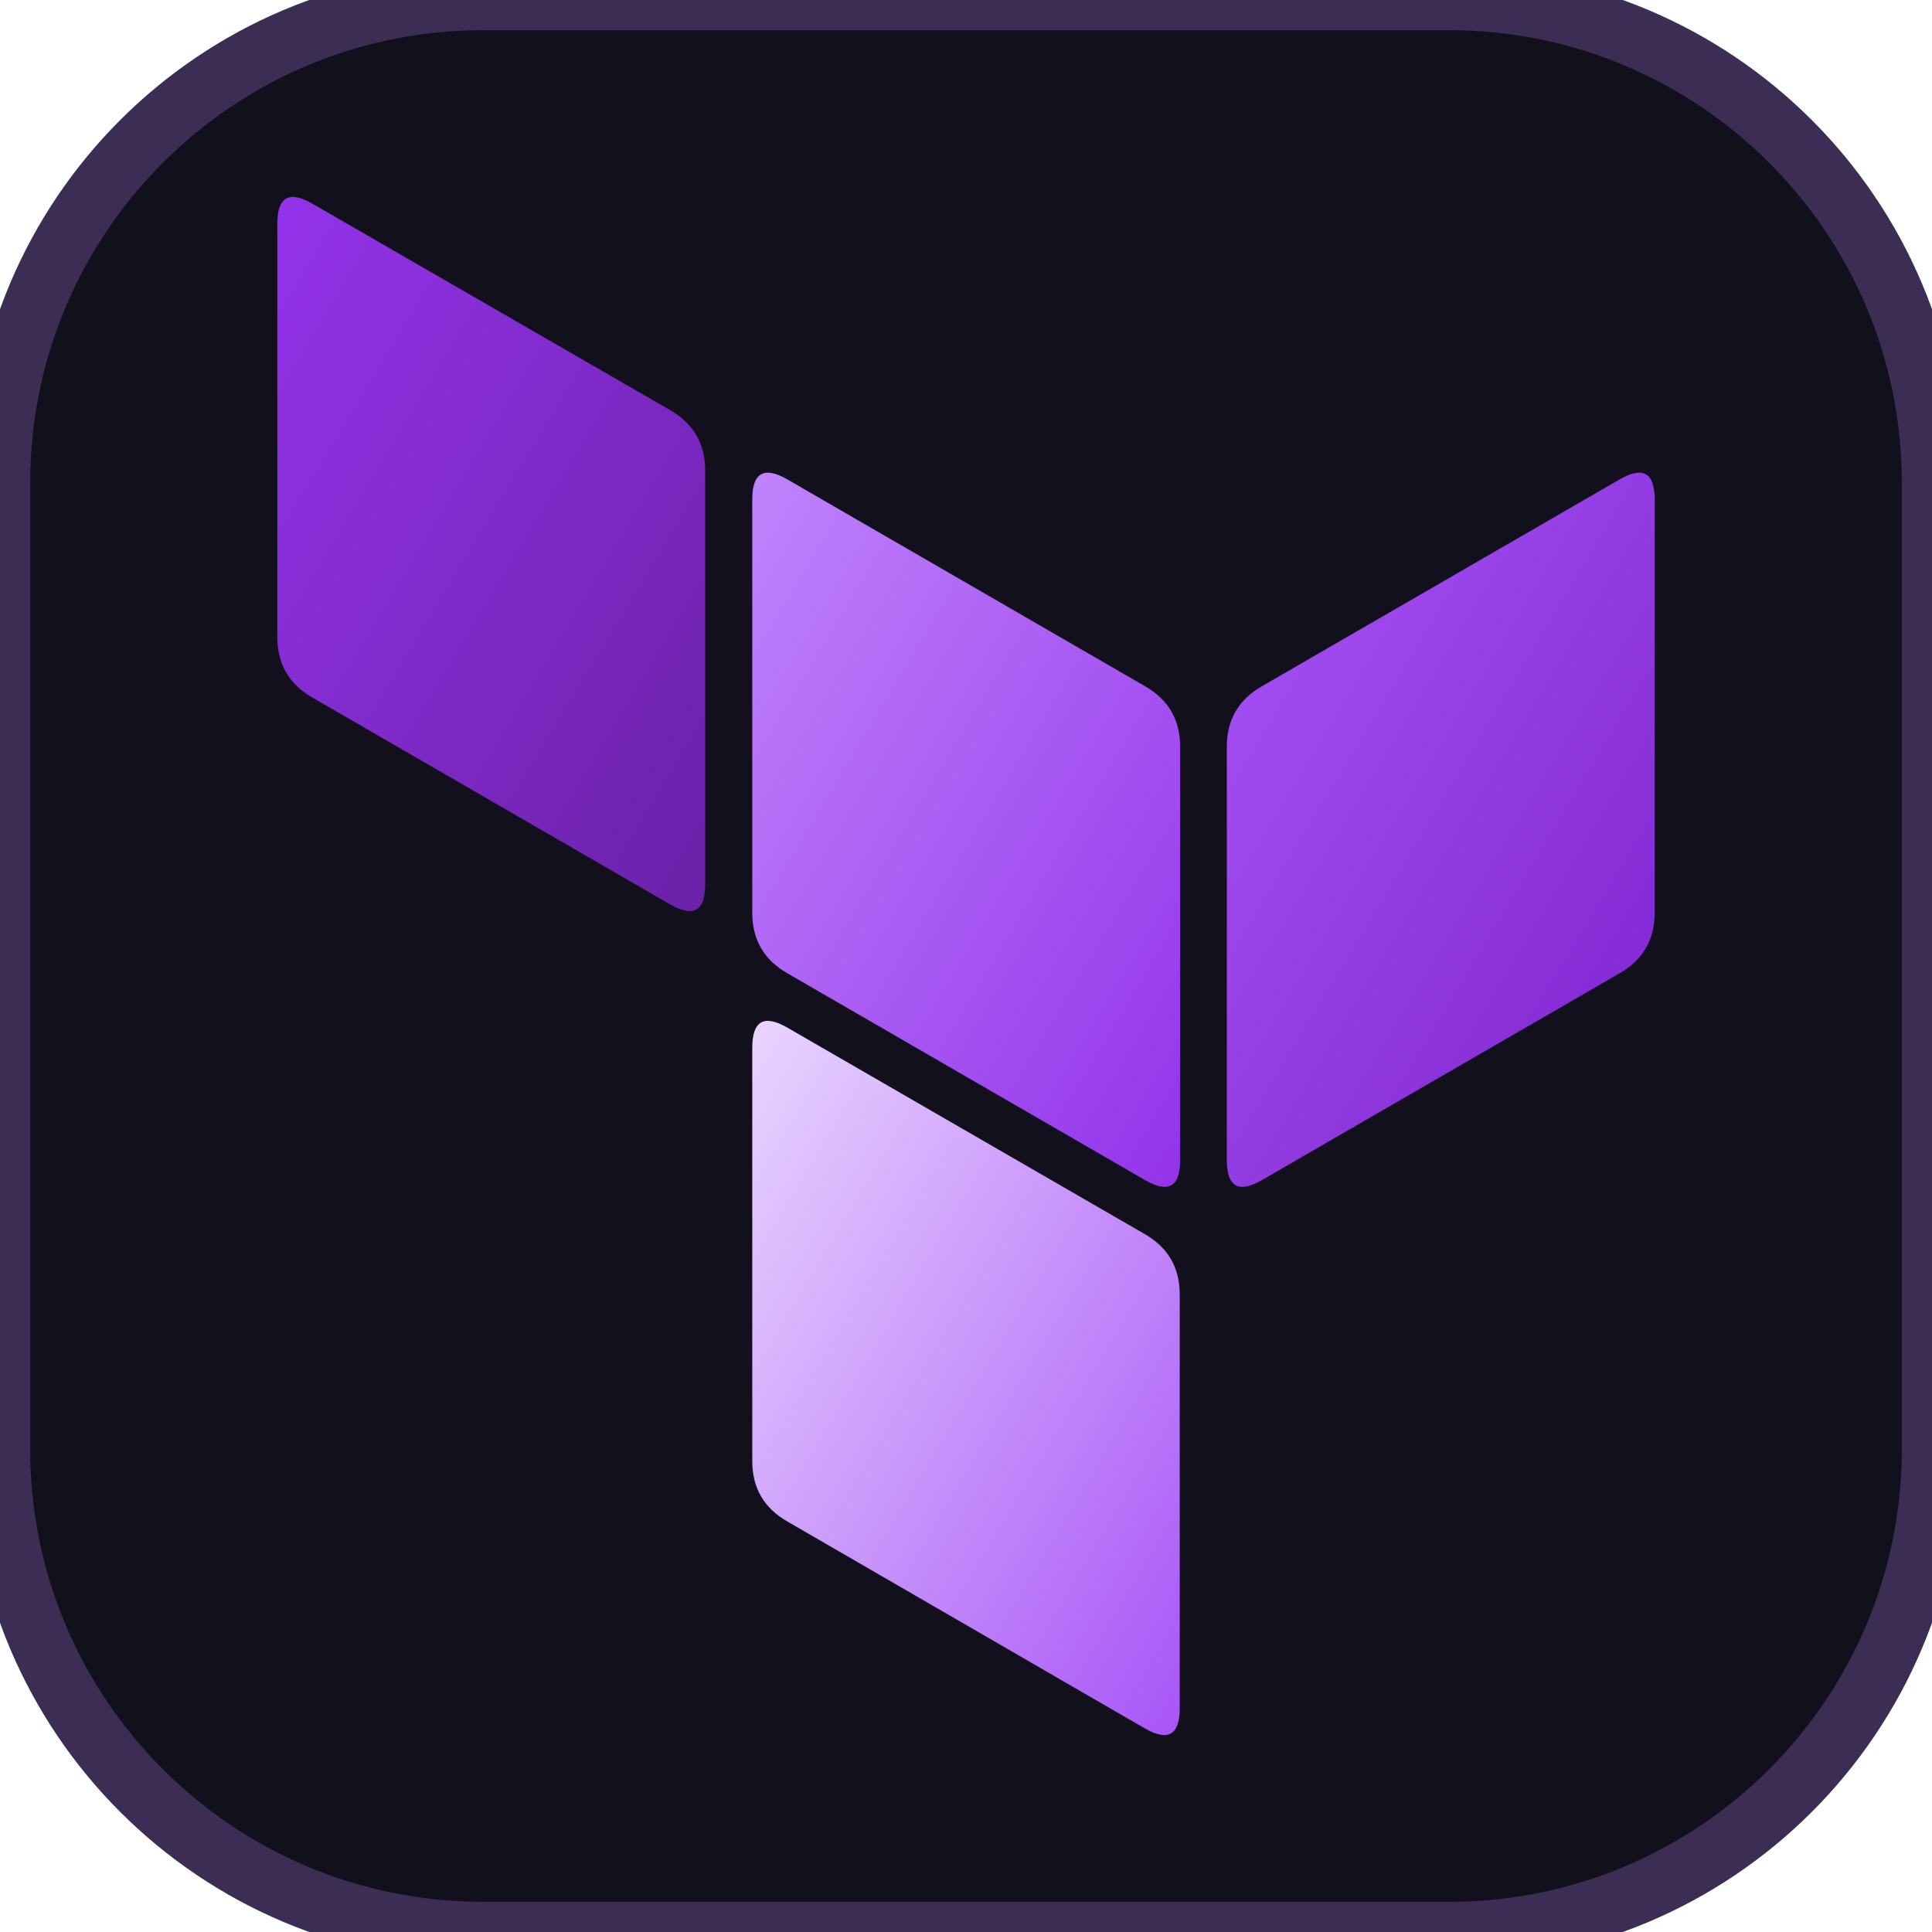
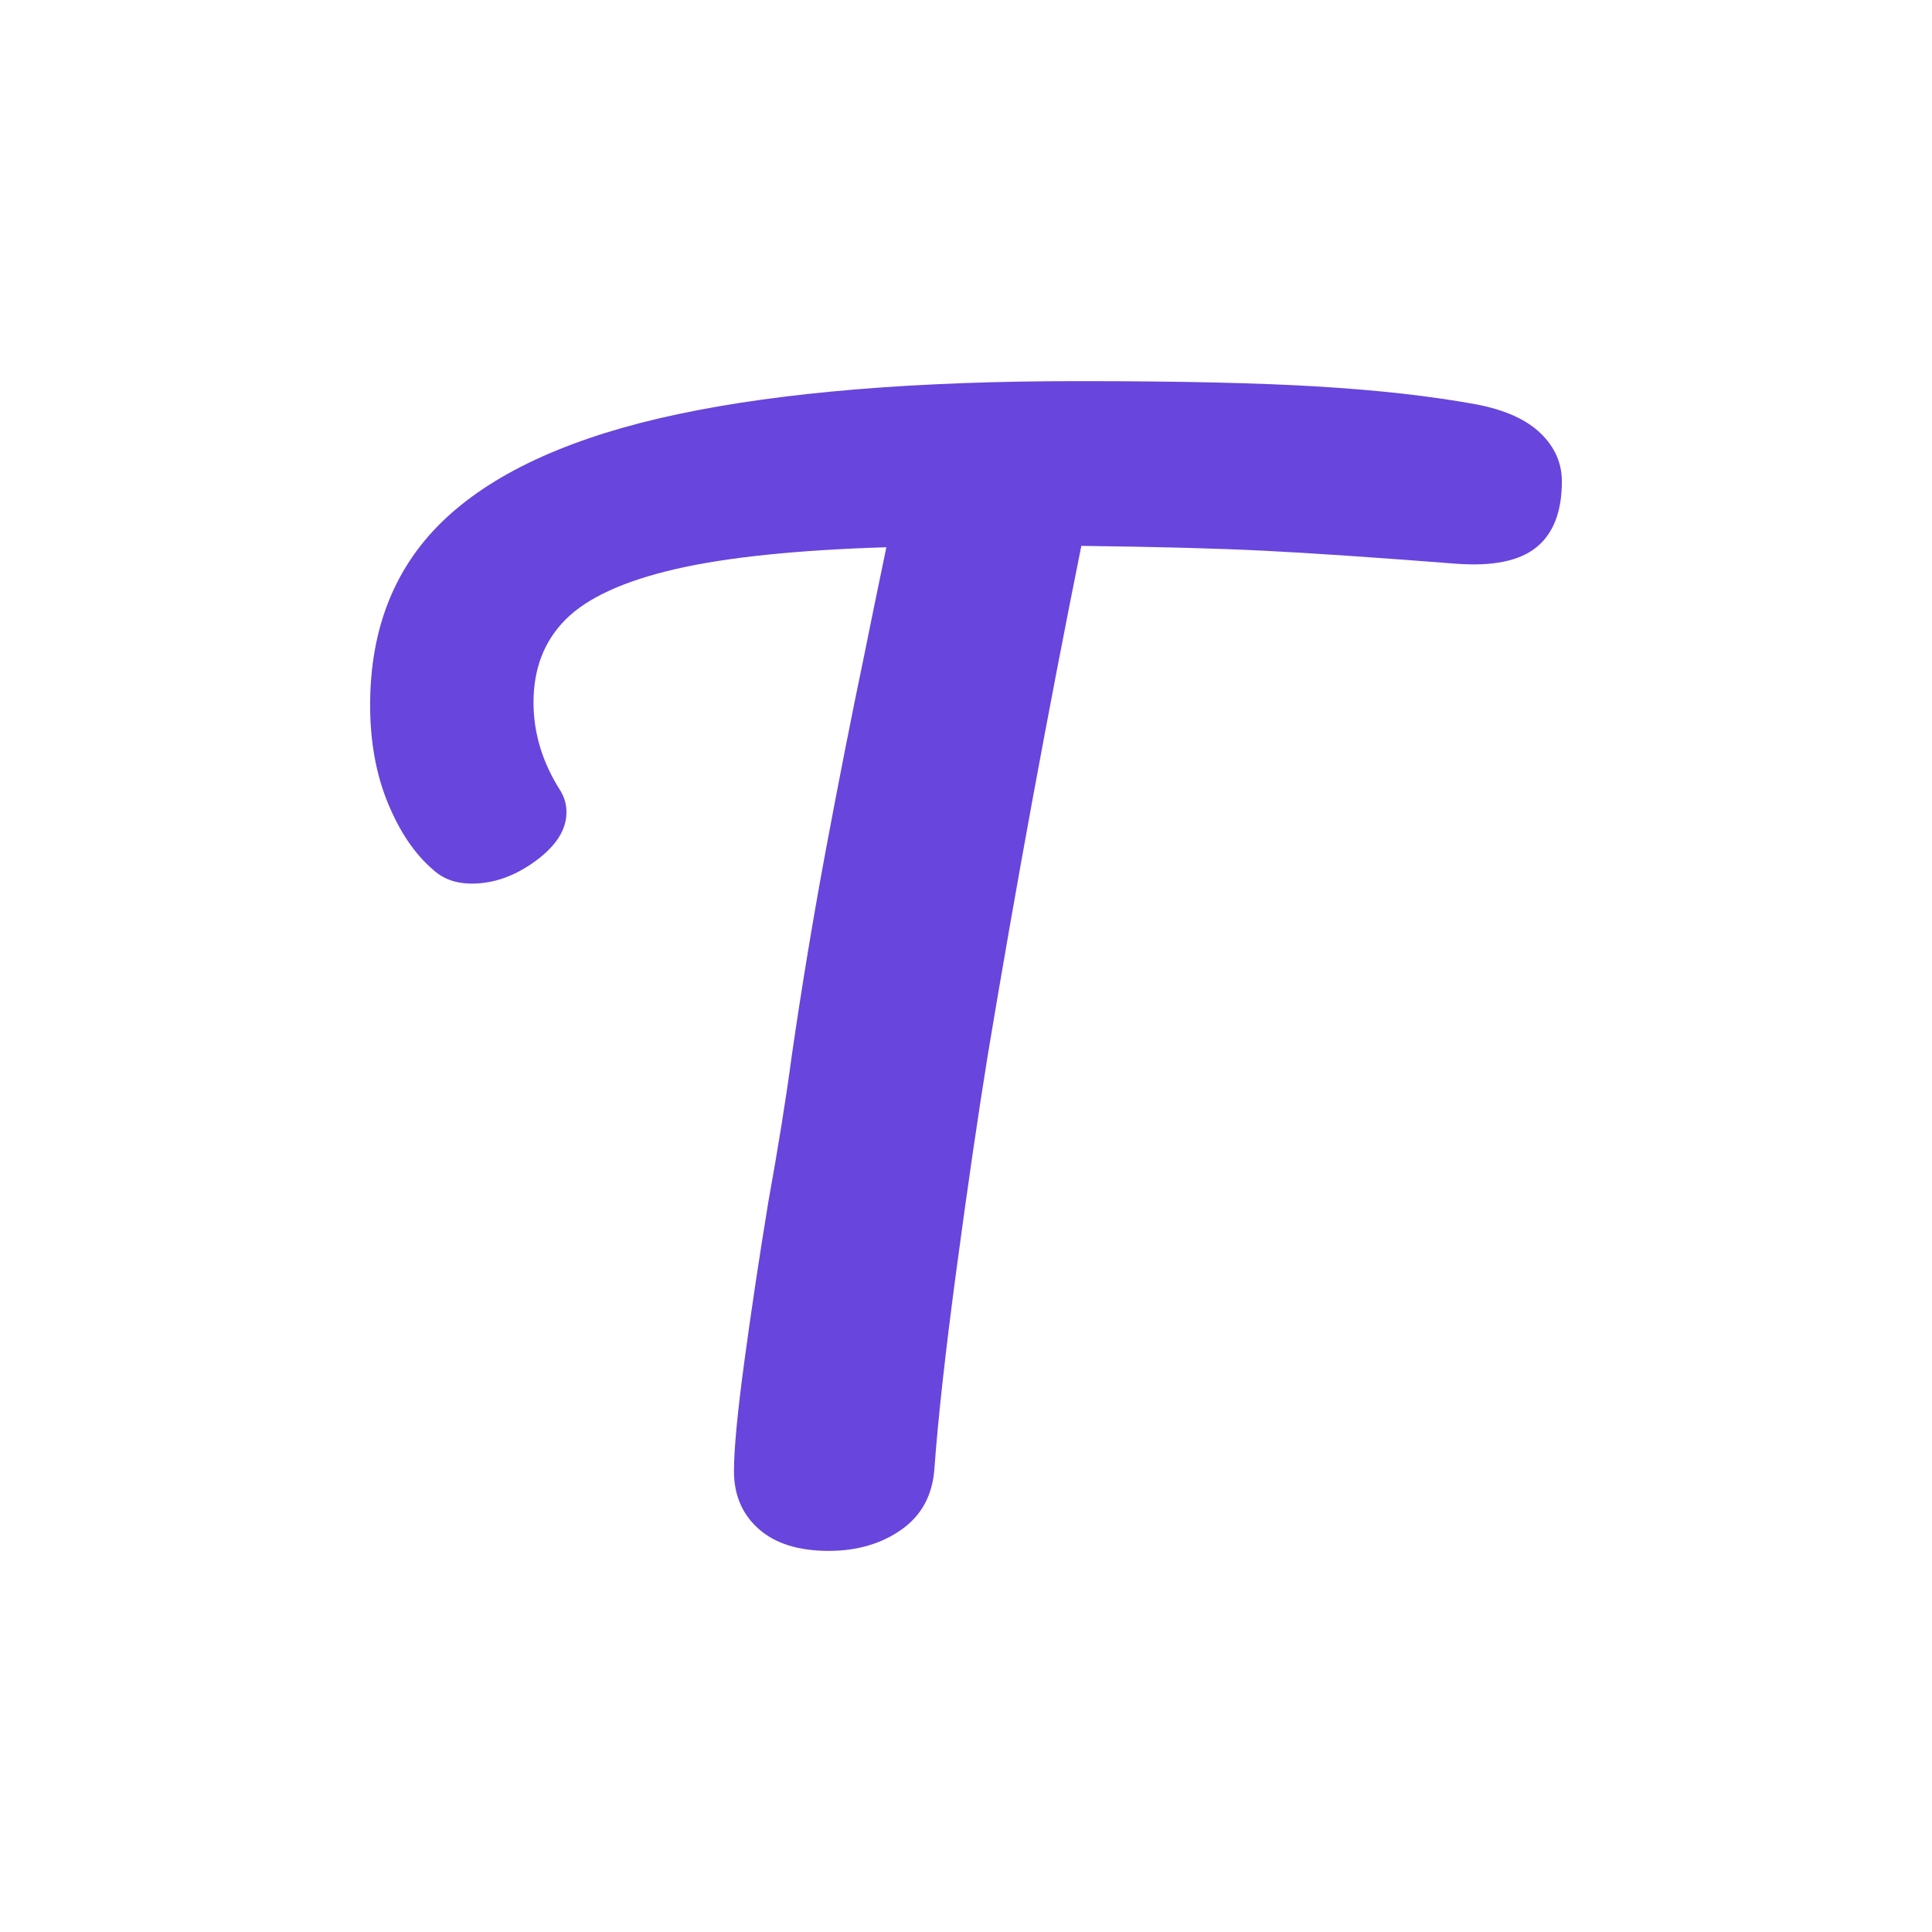
- <svg xmlns="http://www.w3.org/2000/svg" viewBox="0 0 48 48" width="48" height="48">
-   <defs>
-     <linearGradient id="f-side" x1="0%" y1="0%" x2="100%" y2="100%">
-       <stop offset="0%" stop-color="#9333EA" />
-       <stop offset="100%" stop-color="#6B21A8" />
-     </linearGradient>
-     <linearGradient id="f-top" x1="0%" y1="0%" x2="100%" y2="100%">
-       <stop offset="0%" stop-color="#C084FC" />
-       <stop offset="100%" stop-color="#9333EA" />
-     </linearGradient>
-     <linearGradient id="f-bot" x1="0%" y1="0%" x2="100%" y2="100%">
-       <stop offset="0%" stop-color="#E9D5FF" />
-       <stop offset="100%" stop-color="#A855F7" />
-     </linearGradient>
-     <linearGradient id="f-mid" x1="0%" y1="0%" x2="100%" y2="100%">
-       <stop offset="0%" stop-color="#A855F7" />
-       <stop offset="100%" stop-color="#7E22CE" />
-     </linearGradient>
-     <style>
-       .fav-bg { fill: #12101D; stroke: #3B2D54; stroke-width: 1.5; }
-     </style>
-   </defs>
-   <rect class="fav-bg" width="48" height="48" rx="12" />
-   <path fill="url(#f-side)" d="M 7.76 5.06 Q 6.89 4.56 6.89 5.56 L 6.89 15.83 Q 6.89 16.83 7.76 17.33 L 16.65 22.47 Q 17.52 22.97 17.52 21.97 L 17.52 11.69 Q 17.52 10.69 16.65 10.19 Z" />
-   <path fill="url(#f-top)" d="M 19.56 11.91 Q 18.69 11.41 18.69 12.41 L 18.69 22.68 Q 18.69 23.68 19.56 24.18 L 28.45 29.32 Q 29.32 29.82 29.32 28.82 L 29.32 18.55 Q 29.32 17.55 28.45 17.05 Z" />
-   <path fill="url(#f-bot)" d="M 19.56 25.53 Q 18.69 25.03 18.69 26.03 L 18.69 36.3 Q 18.69 37.3 19.56 37.8 L 28.44 42.94 Q 29.31 43.44 29.31 42.44 L 29.31 32.16 Q 29.31 31.16 28.44 30.66 Z" />
-   <path fill="url(#f-mid)" d="M 31.35 17.05 Q 30.48 17.55 30.48 18.55 L 30.48 28.82 Q 30.48 29.82 31.35 29.32 L 40.24 24.18 Q 41.11 23.68 41.11 22.68 L 41.11 12.41 Q 41.11 11.41 40.24 11.91 Z" />
+ <svg xmlns="http://www.w3.org/2000/svg" viewBox="0 0 64 64" width="64" height="64">
+   <g transform="scale(0.0625)">
+     <path fill="#6845DC" d="M827.822 255.122Q827.822 279.136 814.359 290.052Q800.897 300.967 771.789 298.784Q706.296 293.69 669.547 291.871Q632.798 290.052 573.127 289.324Q546.202 423.221 523.643 558.573Q515.638 608.056 506.906 673.185Q498.174 738.315 495.263 778.338Q493.808 799.441 477.798 810.721Q461.789 822.0 439.23 822.0Q415.216 822.0 402.117 810.357Q389.019 798.714 389.019 779.793Q389.019 762.329 394.477 721.941Q399.934 681.554 407.211 637.164Q415.216 592.775 419.582 560.028Q427.587 504.723 437.775 450.146Q447.962 395.568 458.15 346.812Q460.333 335.897 463.244 321.707Q466.155 307.516 469.793 290.052Q398.479 292.235 357.728 301.695Q316.977 311.155 299.876 328.256Q282.775 345.357 282.775 372.282Q282.775 397.023 297.329 419.582Q300.239 424.676 300.239 430.498Q300.239 444.324 283.866 456.331Q267.493 468.338 250.028 468.338Q237.657 468.338 229.653 461.061Q215.099 448.69 205.638 425.768Q196.178 402.845 196.178 373.737Q196.178 311.883 236.566 274.406Q276.953 236.93 359.547 219.465Q442.141 202.0 571.671 202.0Q651.718 202.0 699.383 204.911Q747.047 207.822 782.704 214.371Q805.263 218.737 816.542 229.653Q827.822 240.568 827.822 255.122Z" />
+   </g>
</svg>
